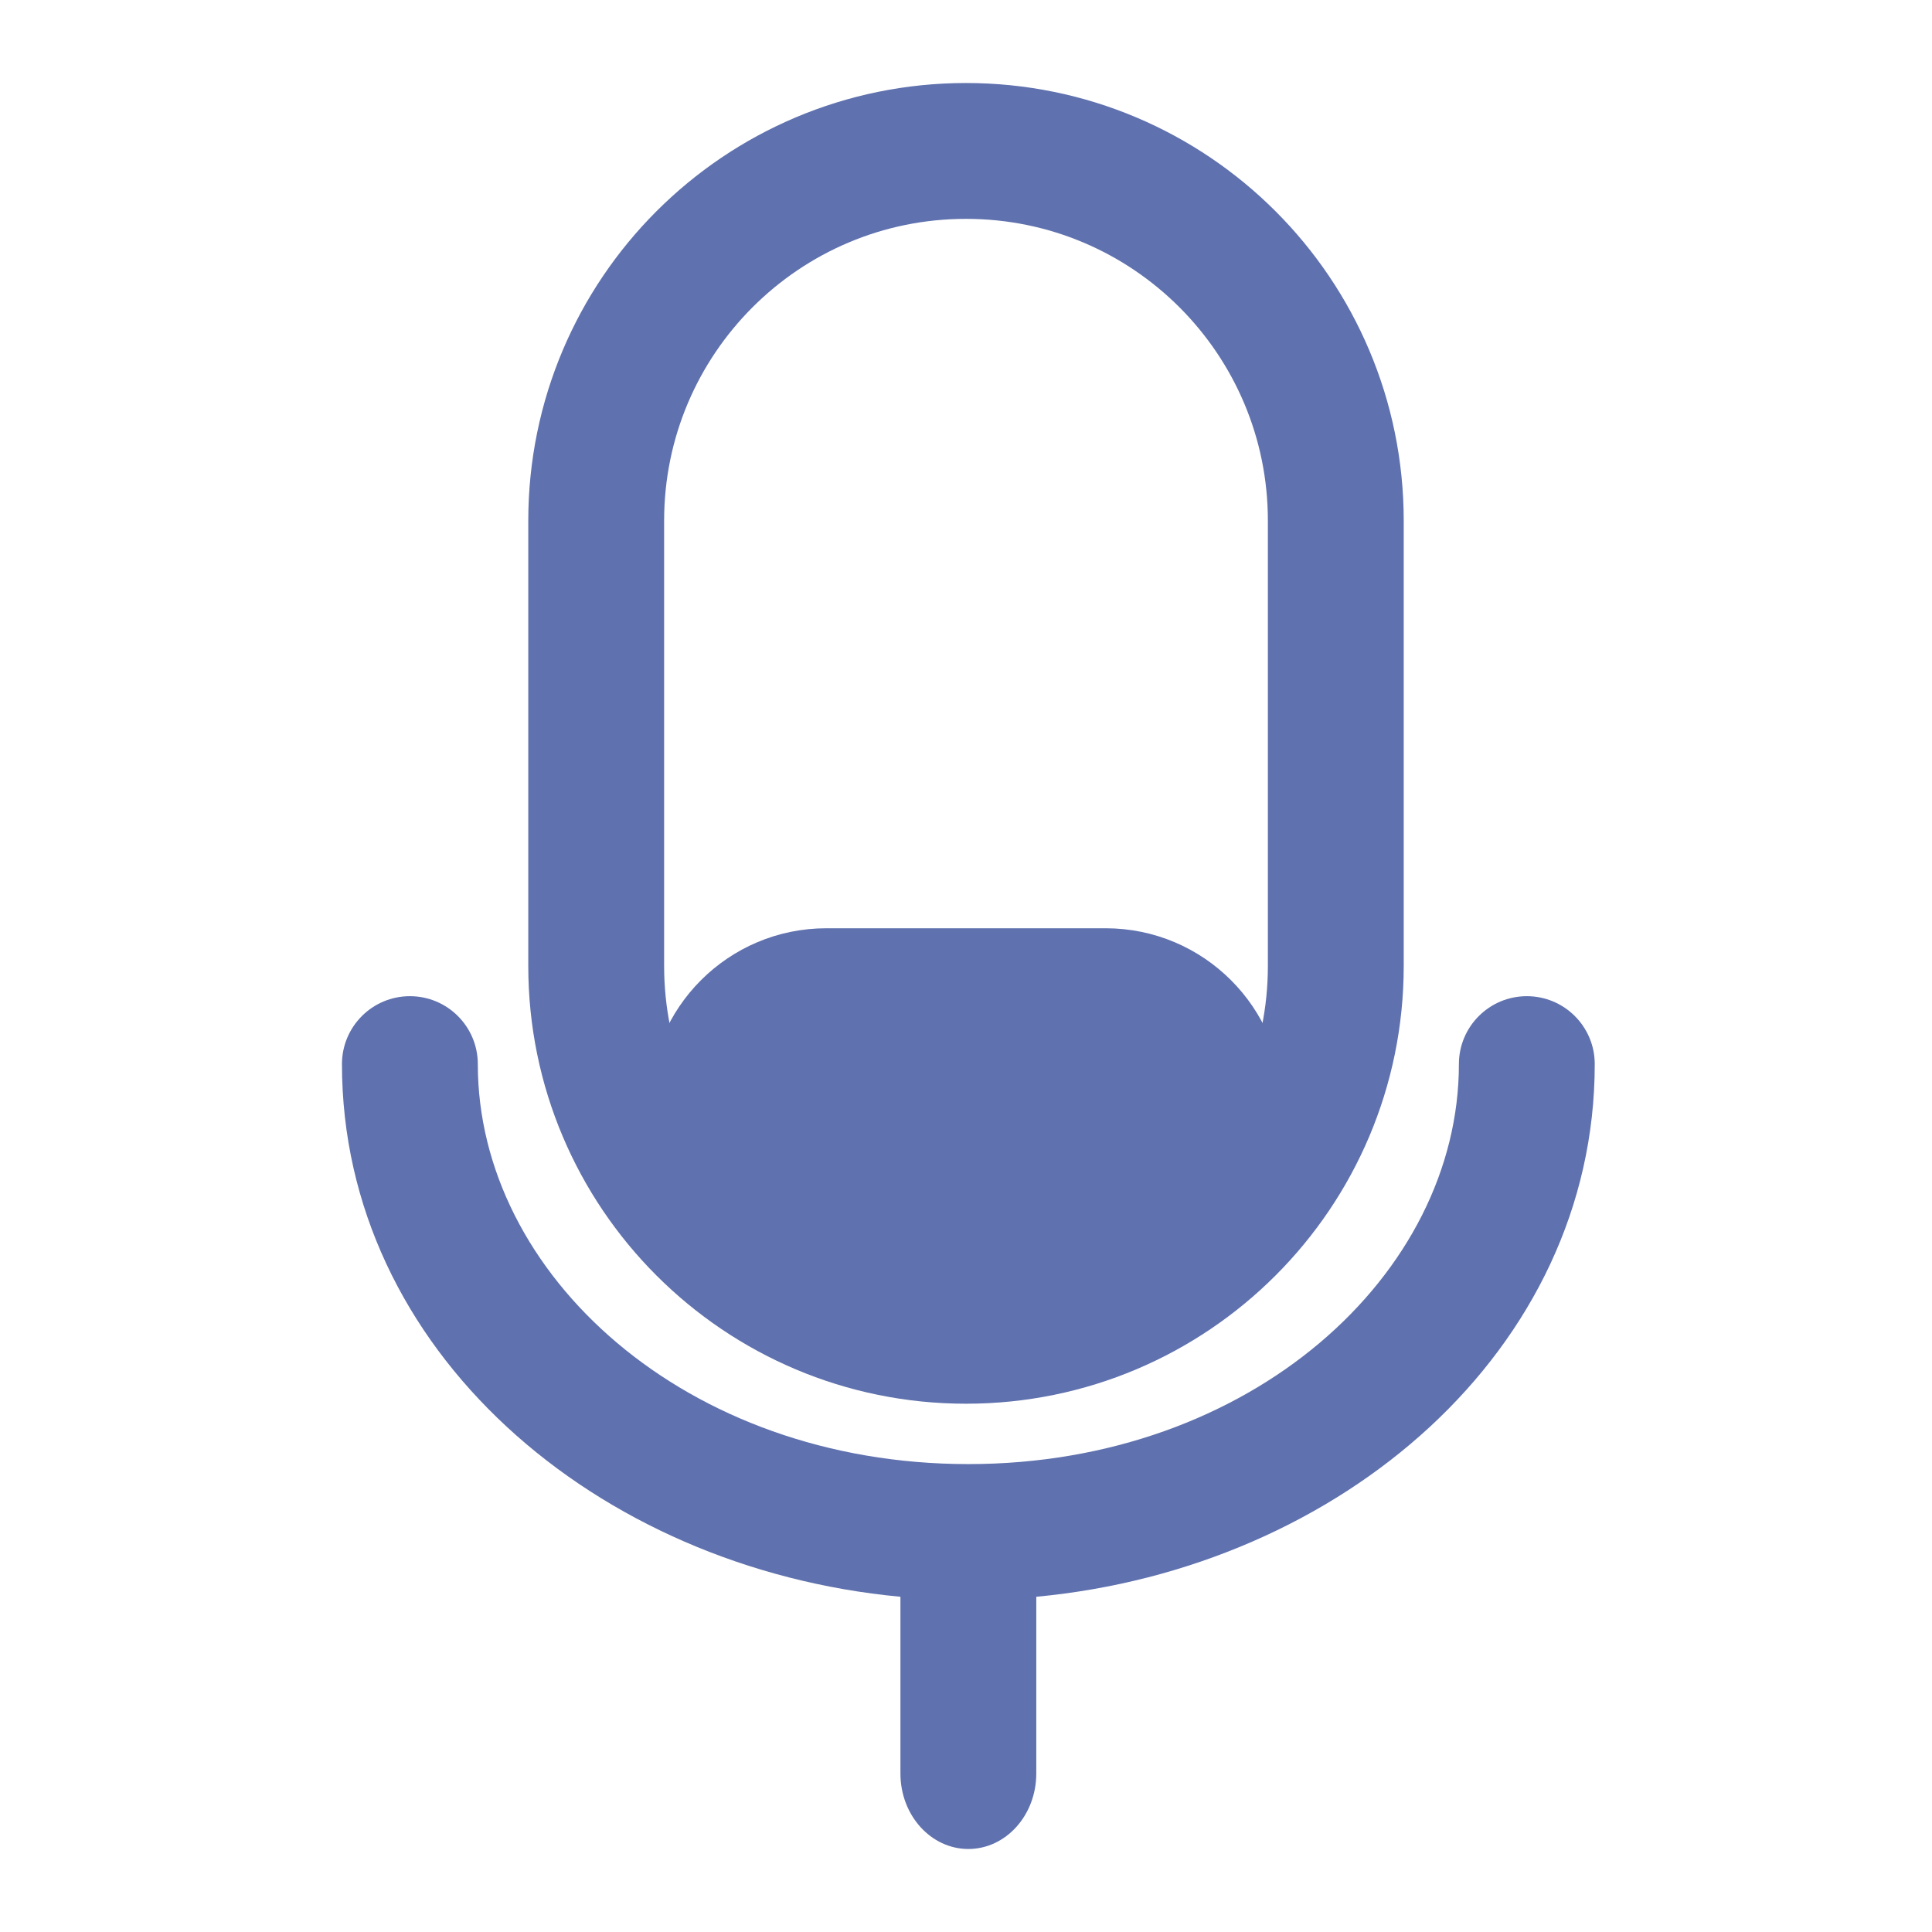
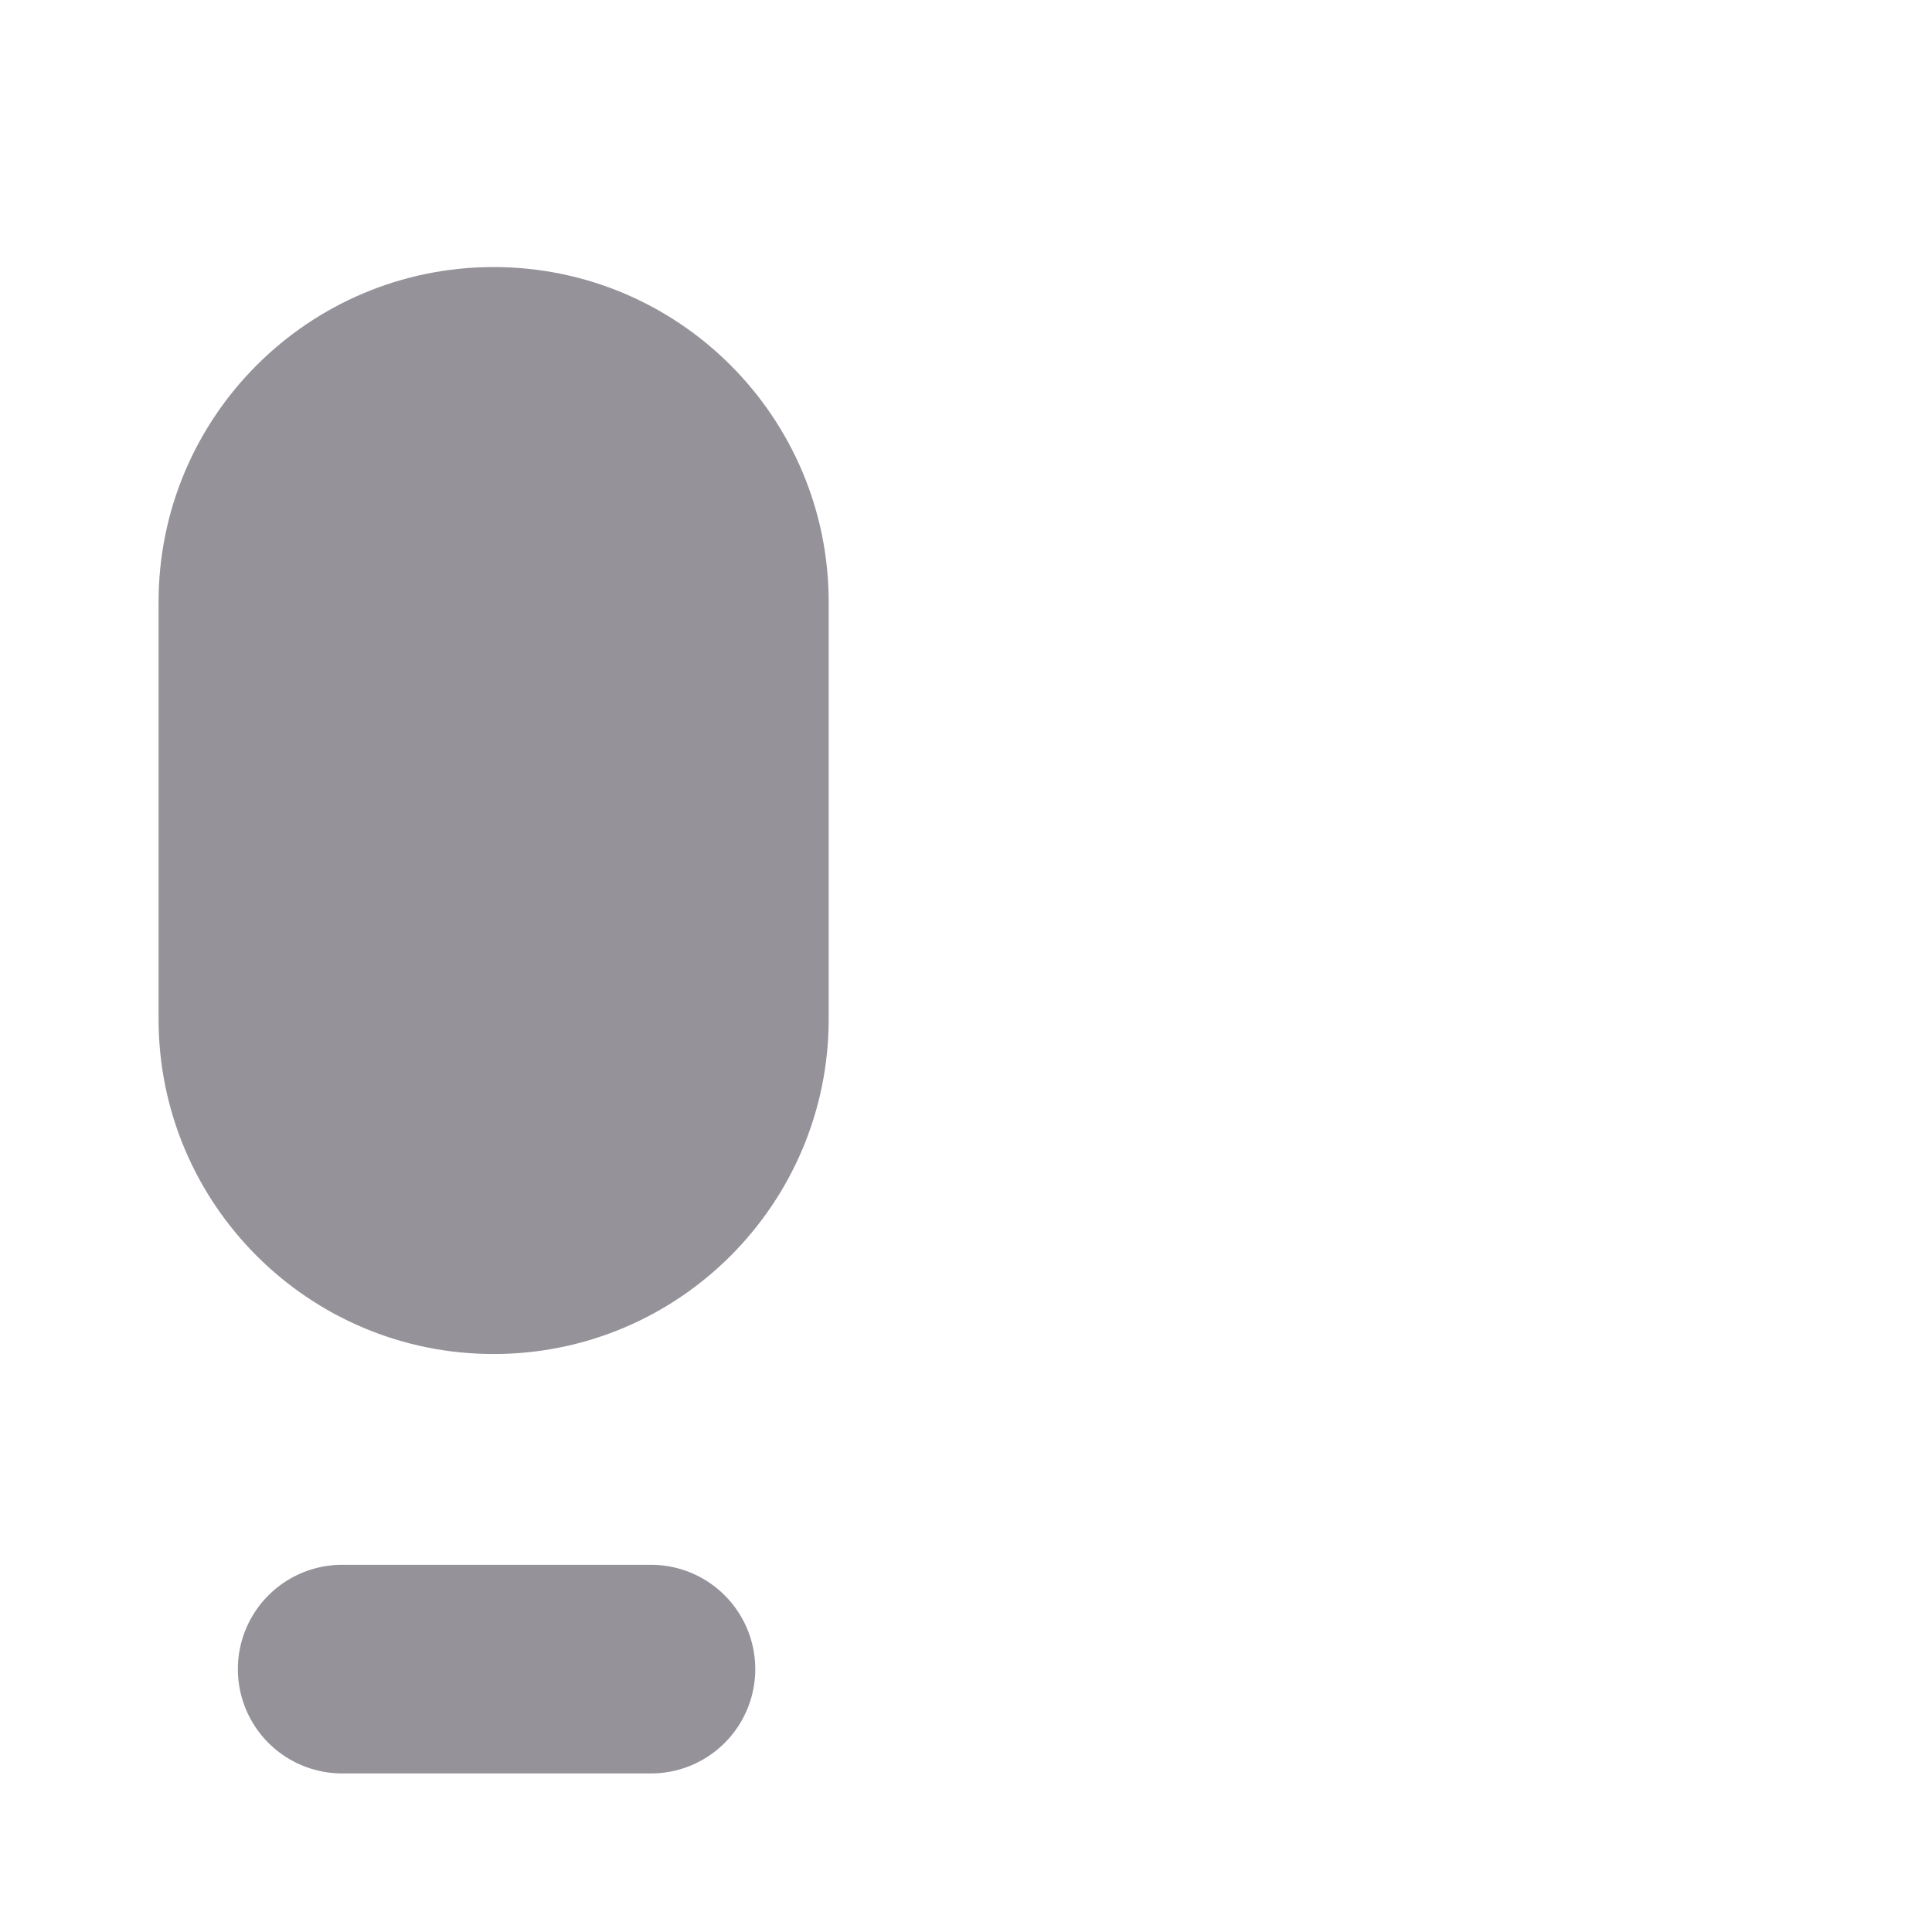
- <svg xmlns="http://www.w3.org/2000/svg" width="256" height="256" viewBox="0 0 256 256" fill="none">
-   <rect x="79" y="20" width="98" height="157" rx="49" stroke="#5F71AE" stroke-width="18" />
-   <rect x="86" y="123" width="84" height="47" rx="23.5" fill="#5F71AE" />
-   <path fill-rule="evenodd" clip-rule="evenodd" d="M63.312 141C63.312 136.029 59.283 132 54.312 132C49.341 132 45.312 136.029 45.312 141C45.312 178.858 78.913 207.797 119.312 211.58V235C119.312 240.523 123.341 245 128.312 245C133.283 245 137.312 240.523 137.312 235V211.58C177.711 207.797 211.312 178.858 211.312 141C211.312 136.029 207.283 132 202.312 132C197.341 132 193.312 136.029 193.312 141C193.312 168.845 165.768 194 128.312 194C90.856 194 63.312 168.845 63.312 141Z" fill="#5F71AE" />
+ <svg xmlns="http://www.w3.org/2000/svg" width="463" height="463" viewBox="0 0 463 463" fill="none">
+   <path d="M38 144.297C38 99.95 73.95 64 118.297 64V64C162.644 64 198.594 99.95 198.594 144.297V244.189C198.594 288.535 162.644 324.486 118.297 324.486V324.486C73.95 324.486 38 288.535 38 244.188V144.297Z" fill="#959299" />
+   <path d="M156 400H82" stroke="#959299" stroke-width="50" stroke-linecap="round" stroke-linejoin="round" />
</svg>
